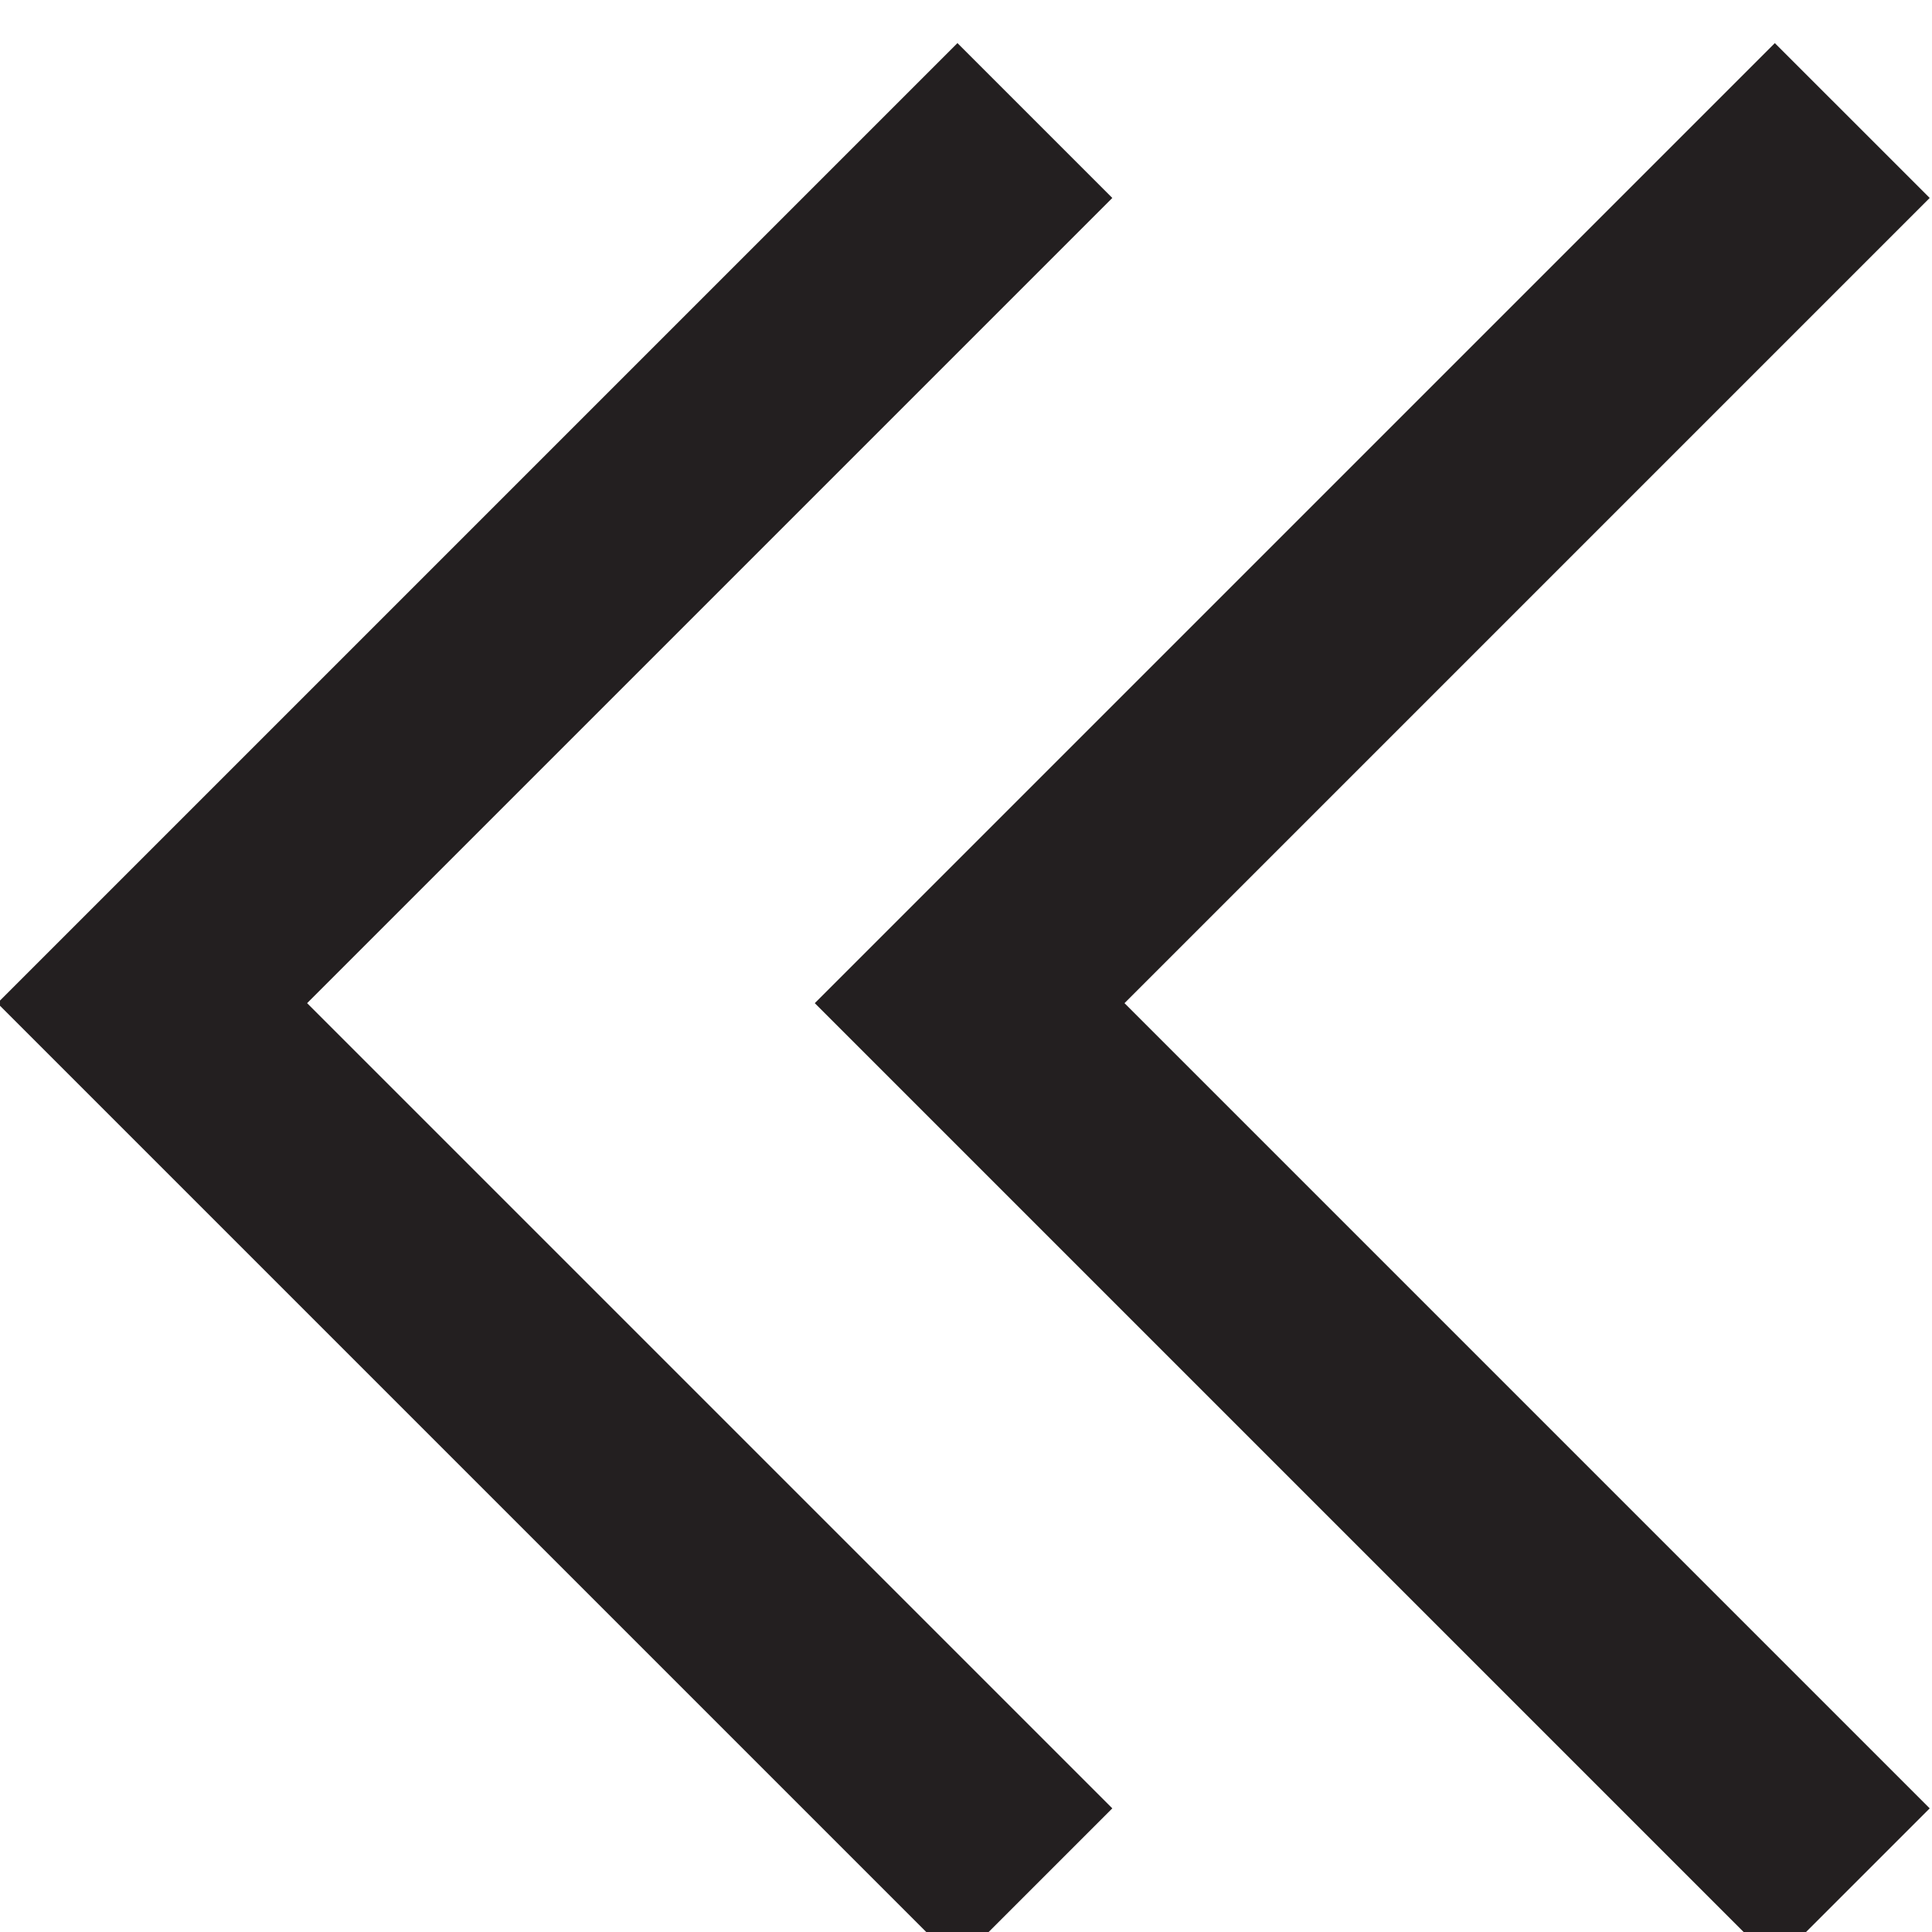
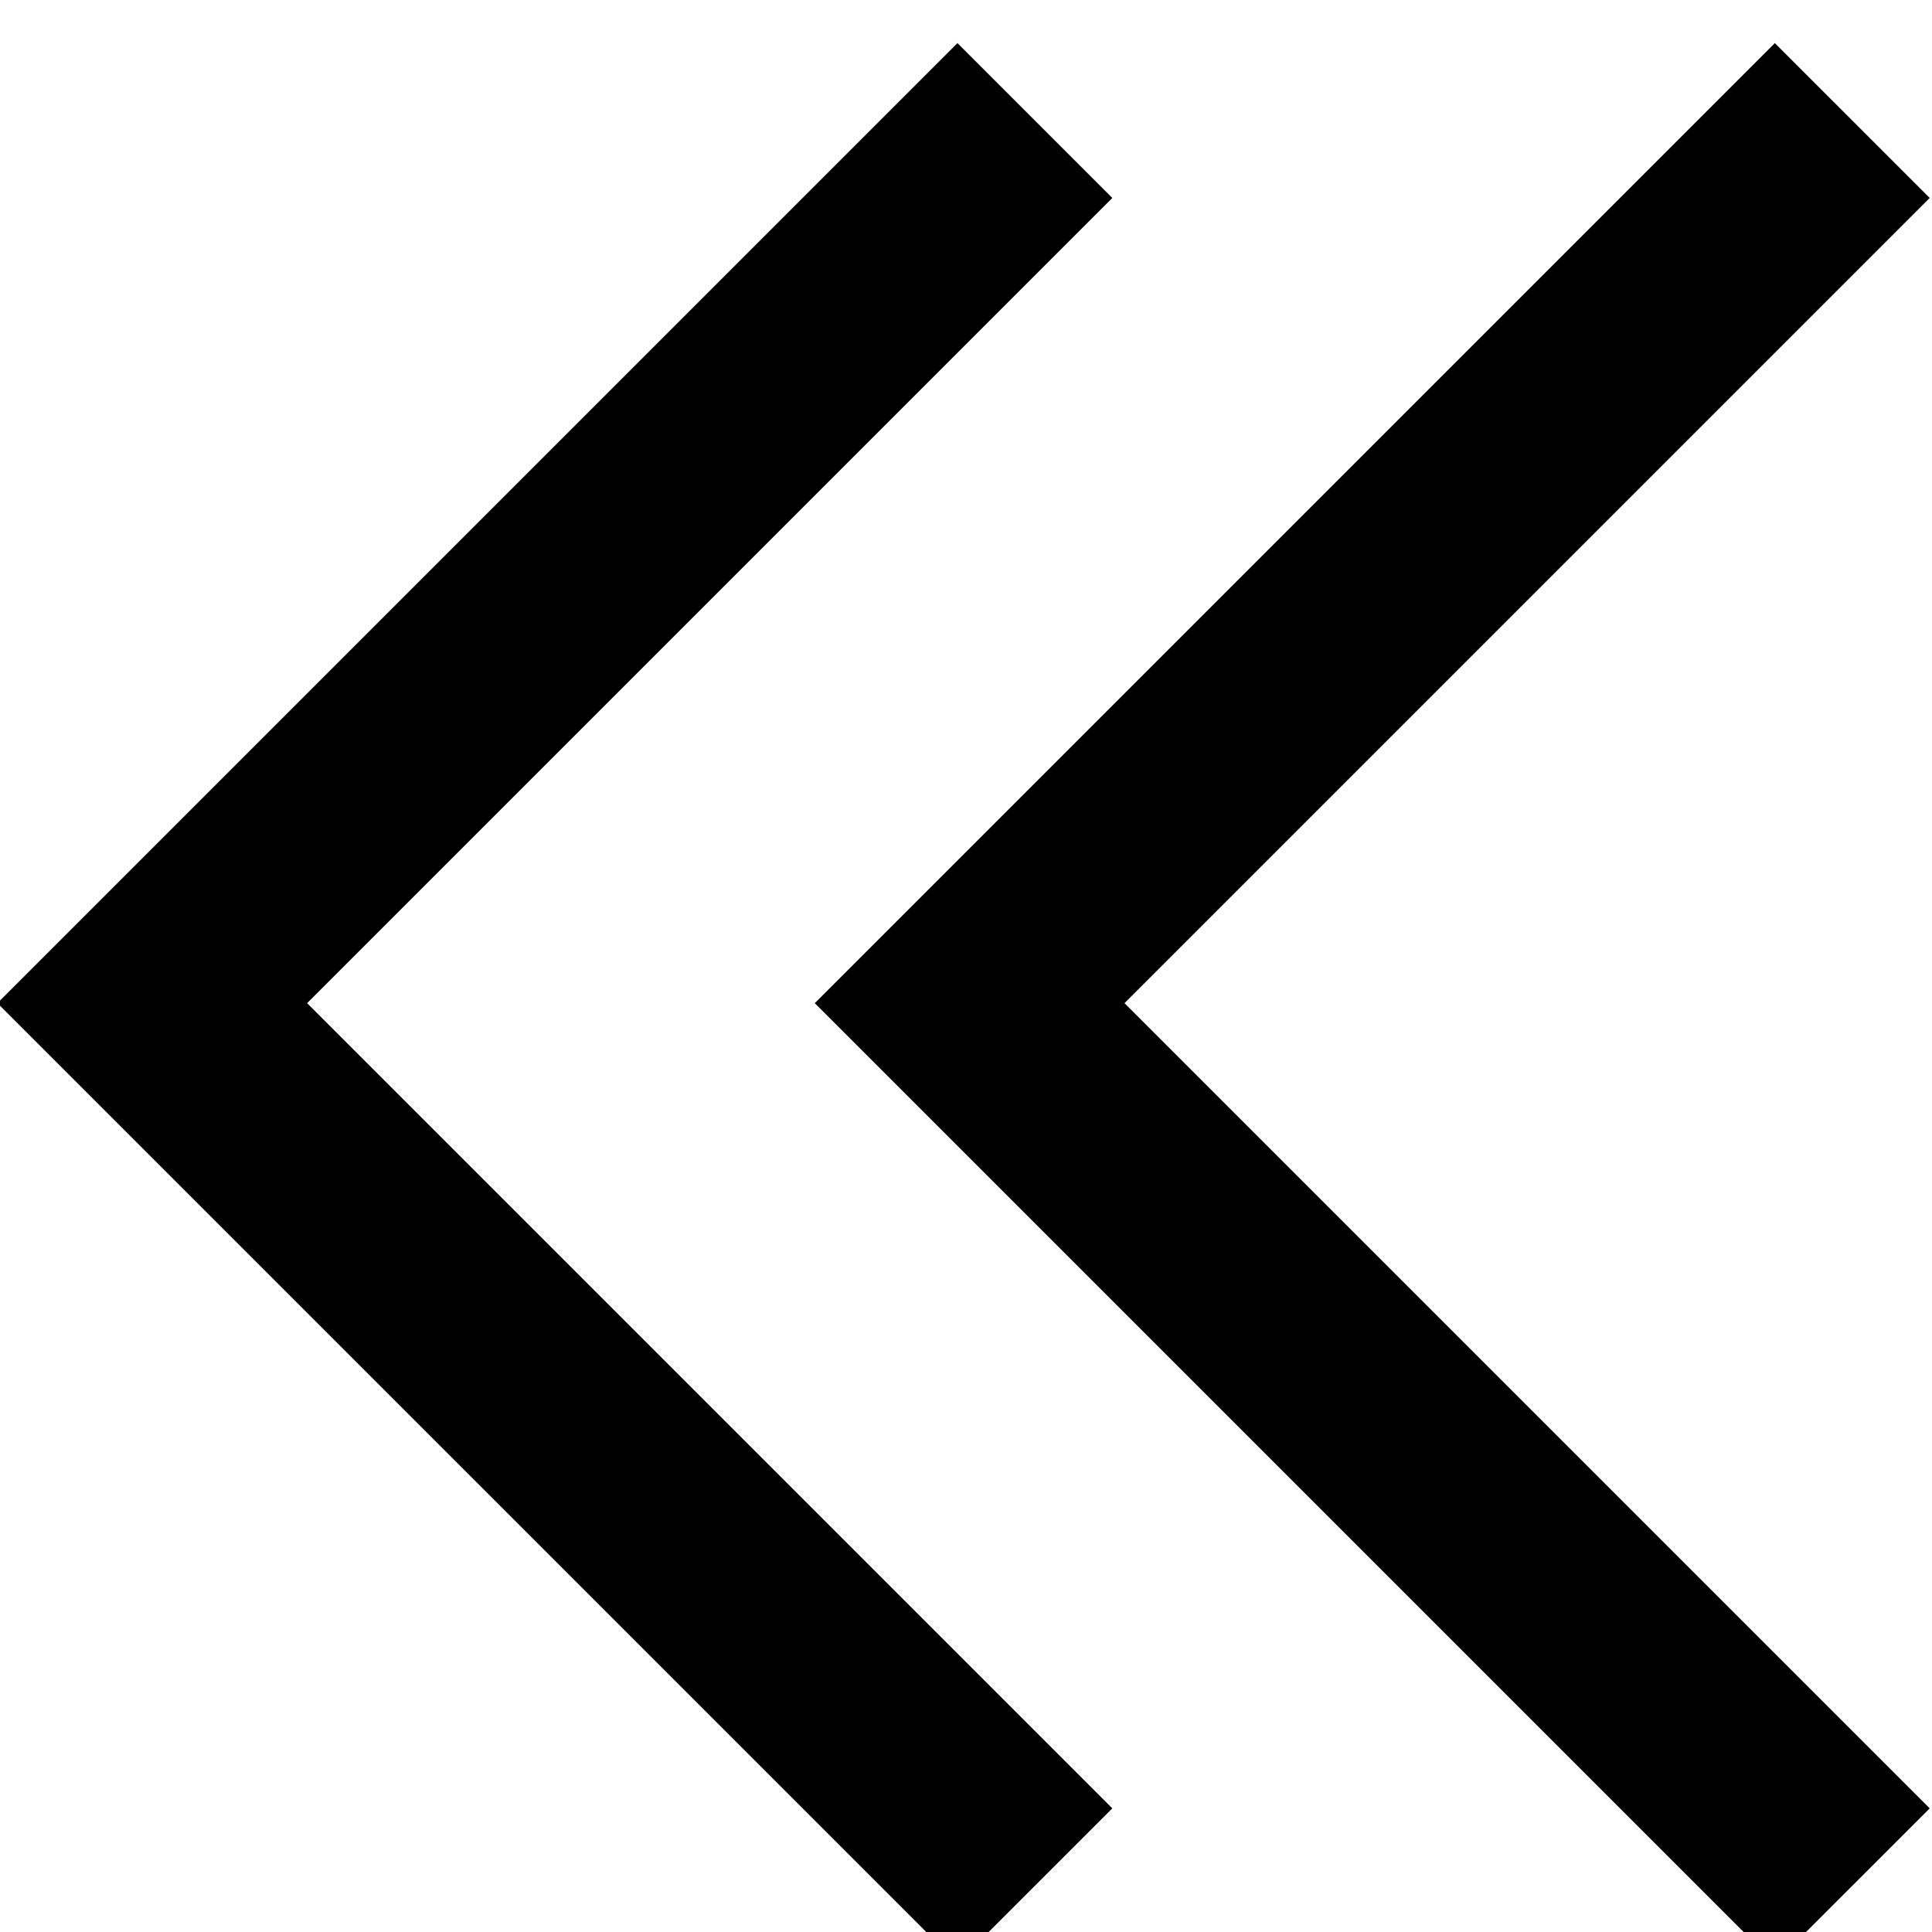
<svg xmlns="http://www.w3.org/2000/svg" enable-background="new 0 0 26 26" height="26px" id="Layer_1" version="1.1" viewBox="0 0 26 26" width="26px" xml:space="preserve">
  <g>
-     <polygon fill="#231F20" points="23.885,0.58 25.969,2.664 15.133,13.5 25.969,24.336 23.885,26.42 10.965,13.5  " />
-     <polygon fill="#231F20" points="12.885,0.58 14.969,2.664 4.133,13.5 14.969,24.336 12.885,26.42 -0.035,13.5  " />
+     <polygon fill="currentColor" points="23.885,0.58 25.969,2.664 15.133,13.5 25.969,24.336 23.885,26.42 10.965,13.5  " />
+     <polygon fill="currentColor" points="12.885,0.58 14.969,2.664 4.133,13.5 14.969,24.336 12.885,26.42 -0.035,13.5  " />
  </g>
</svg>
